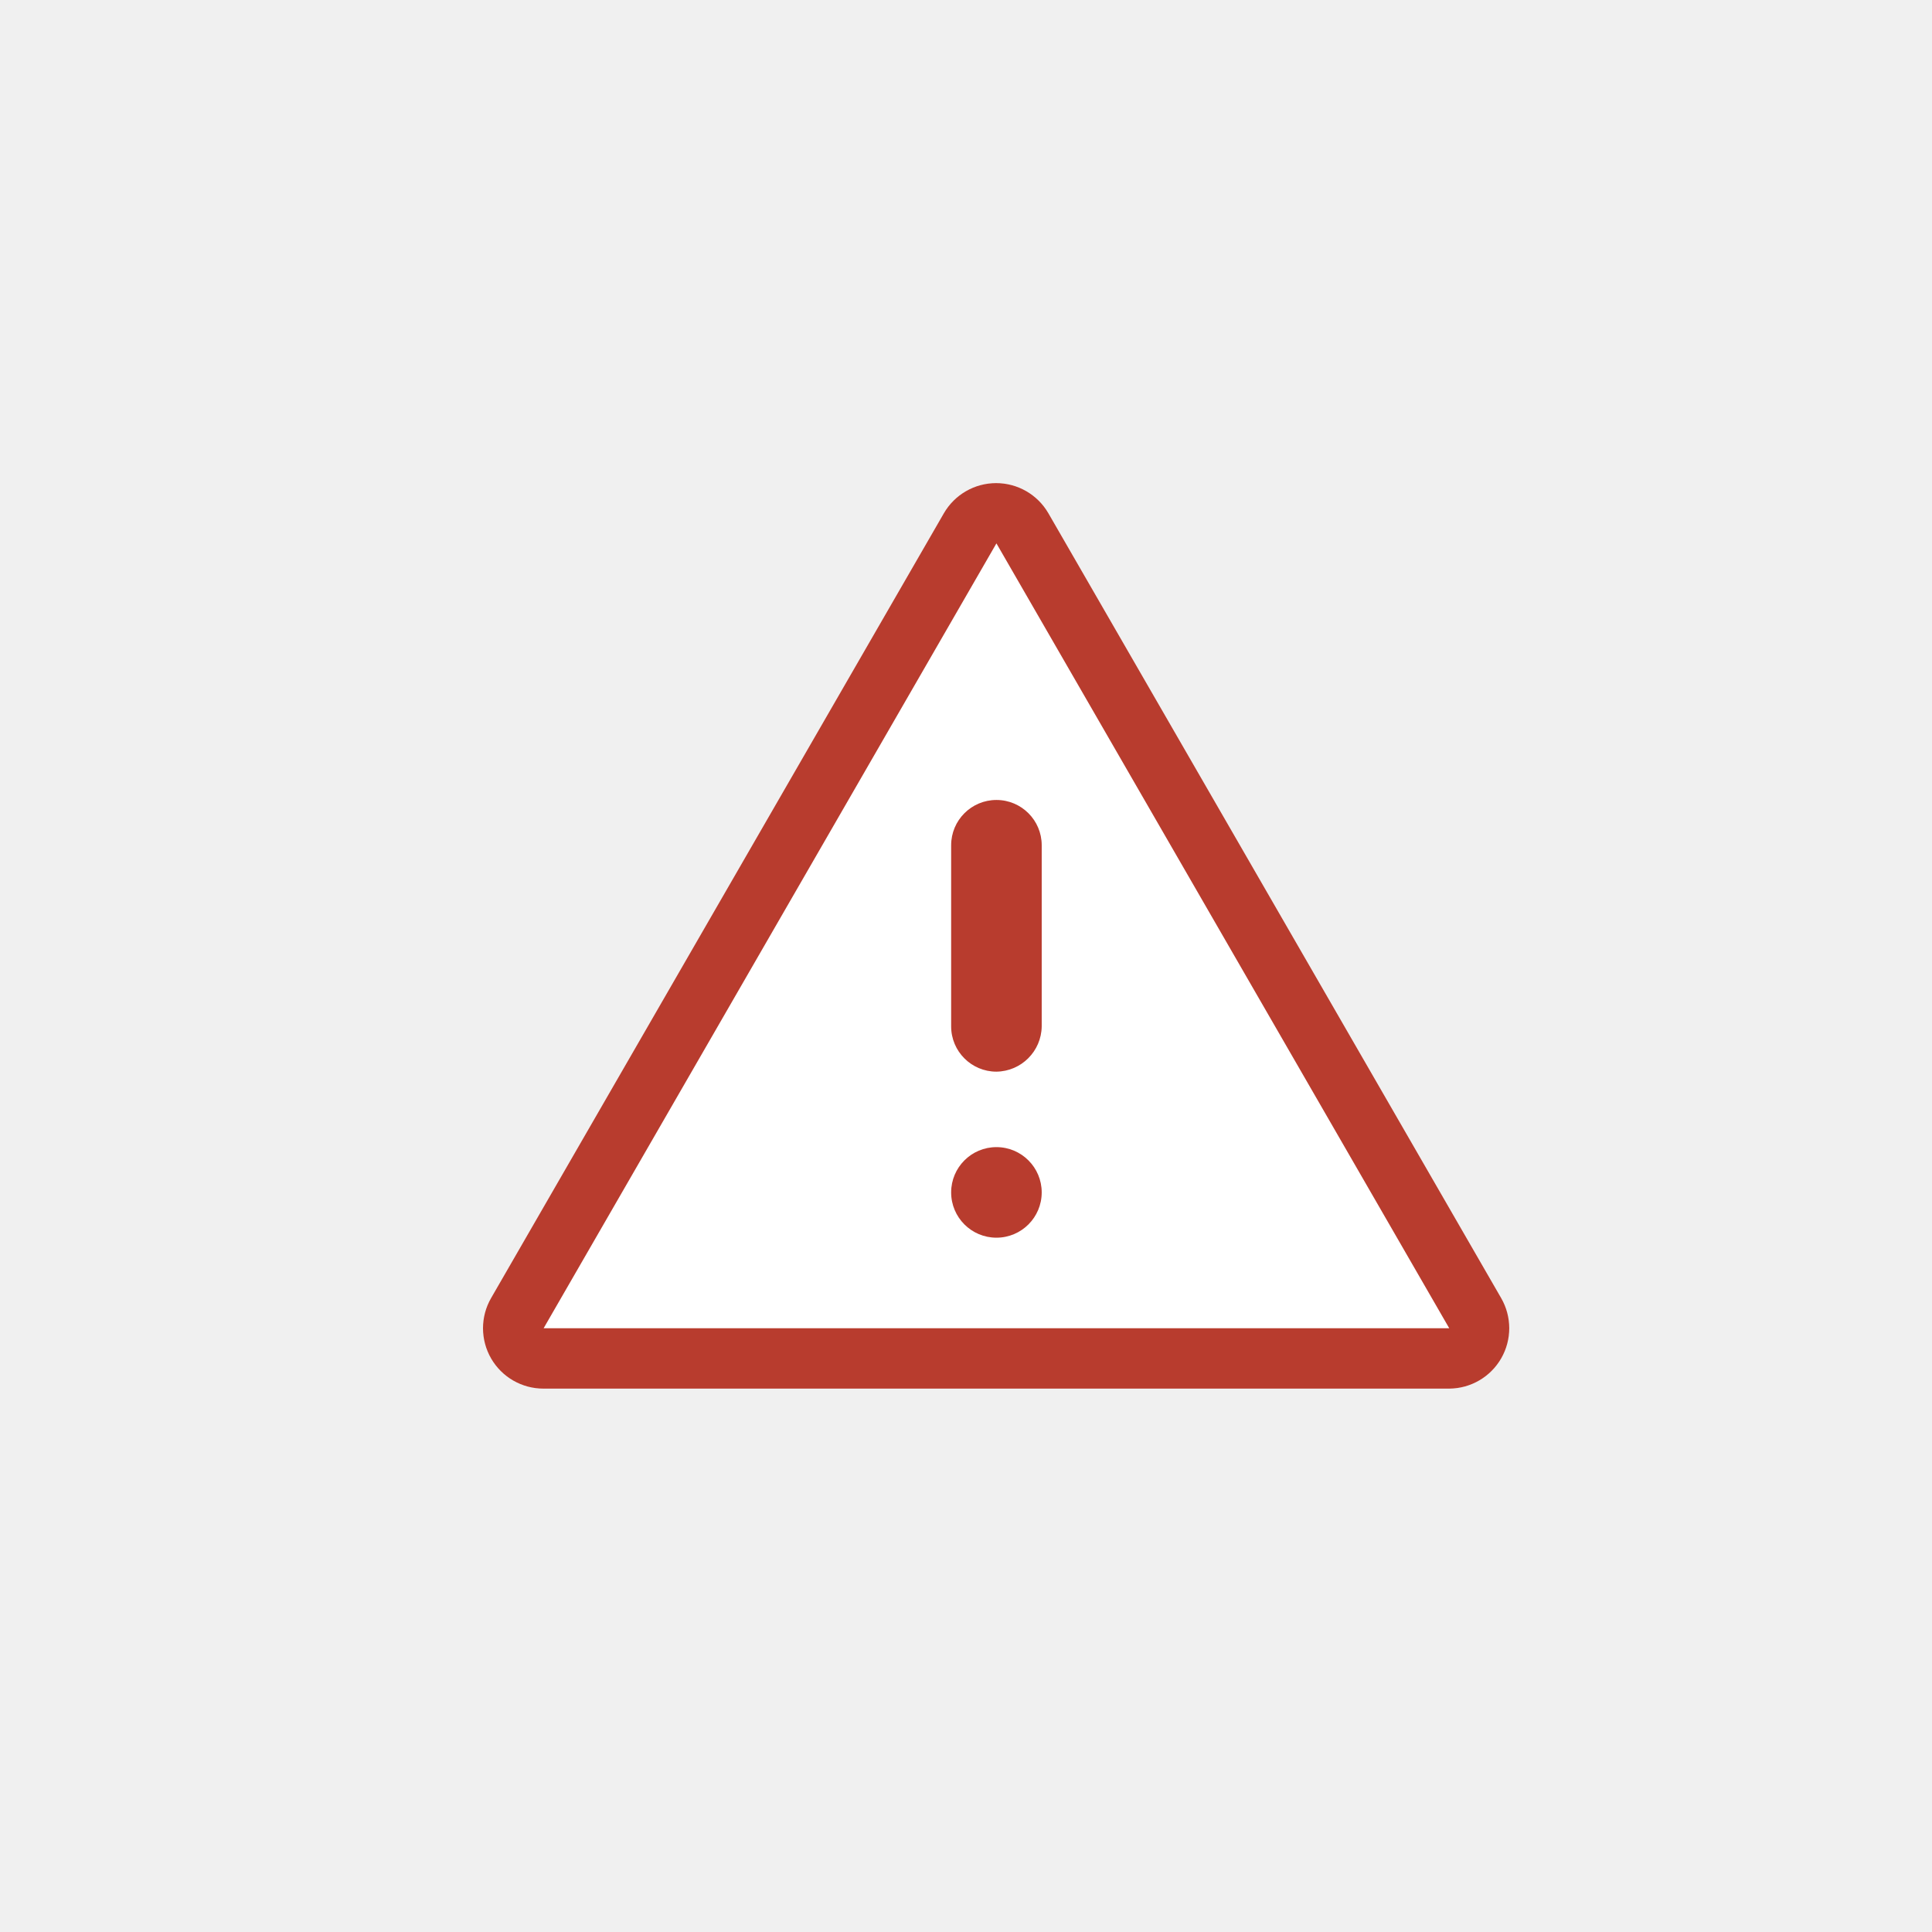
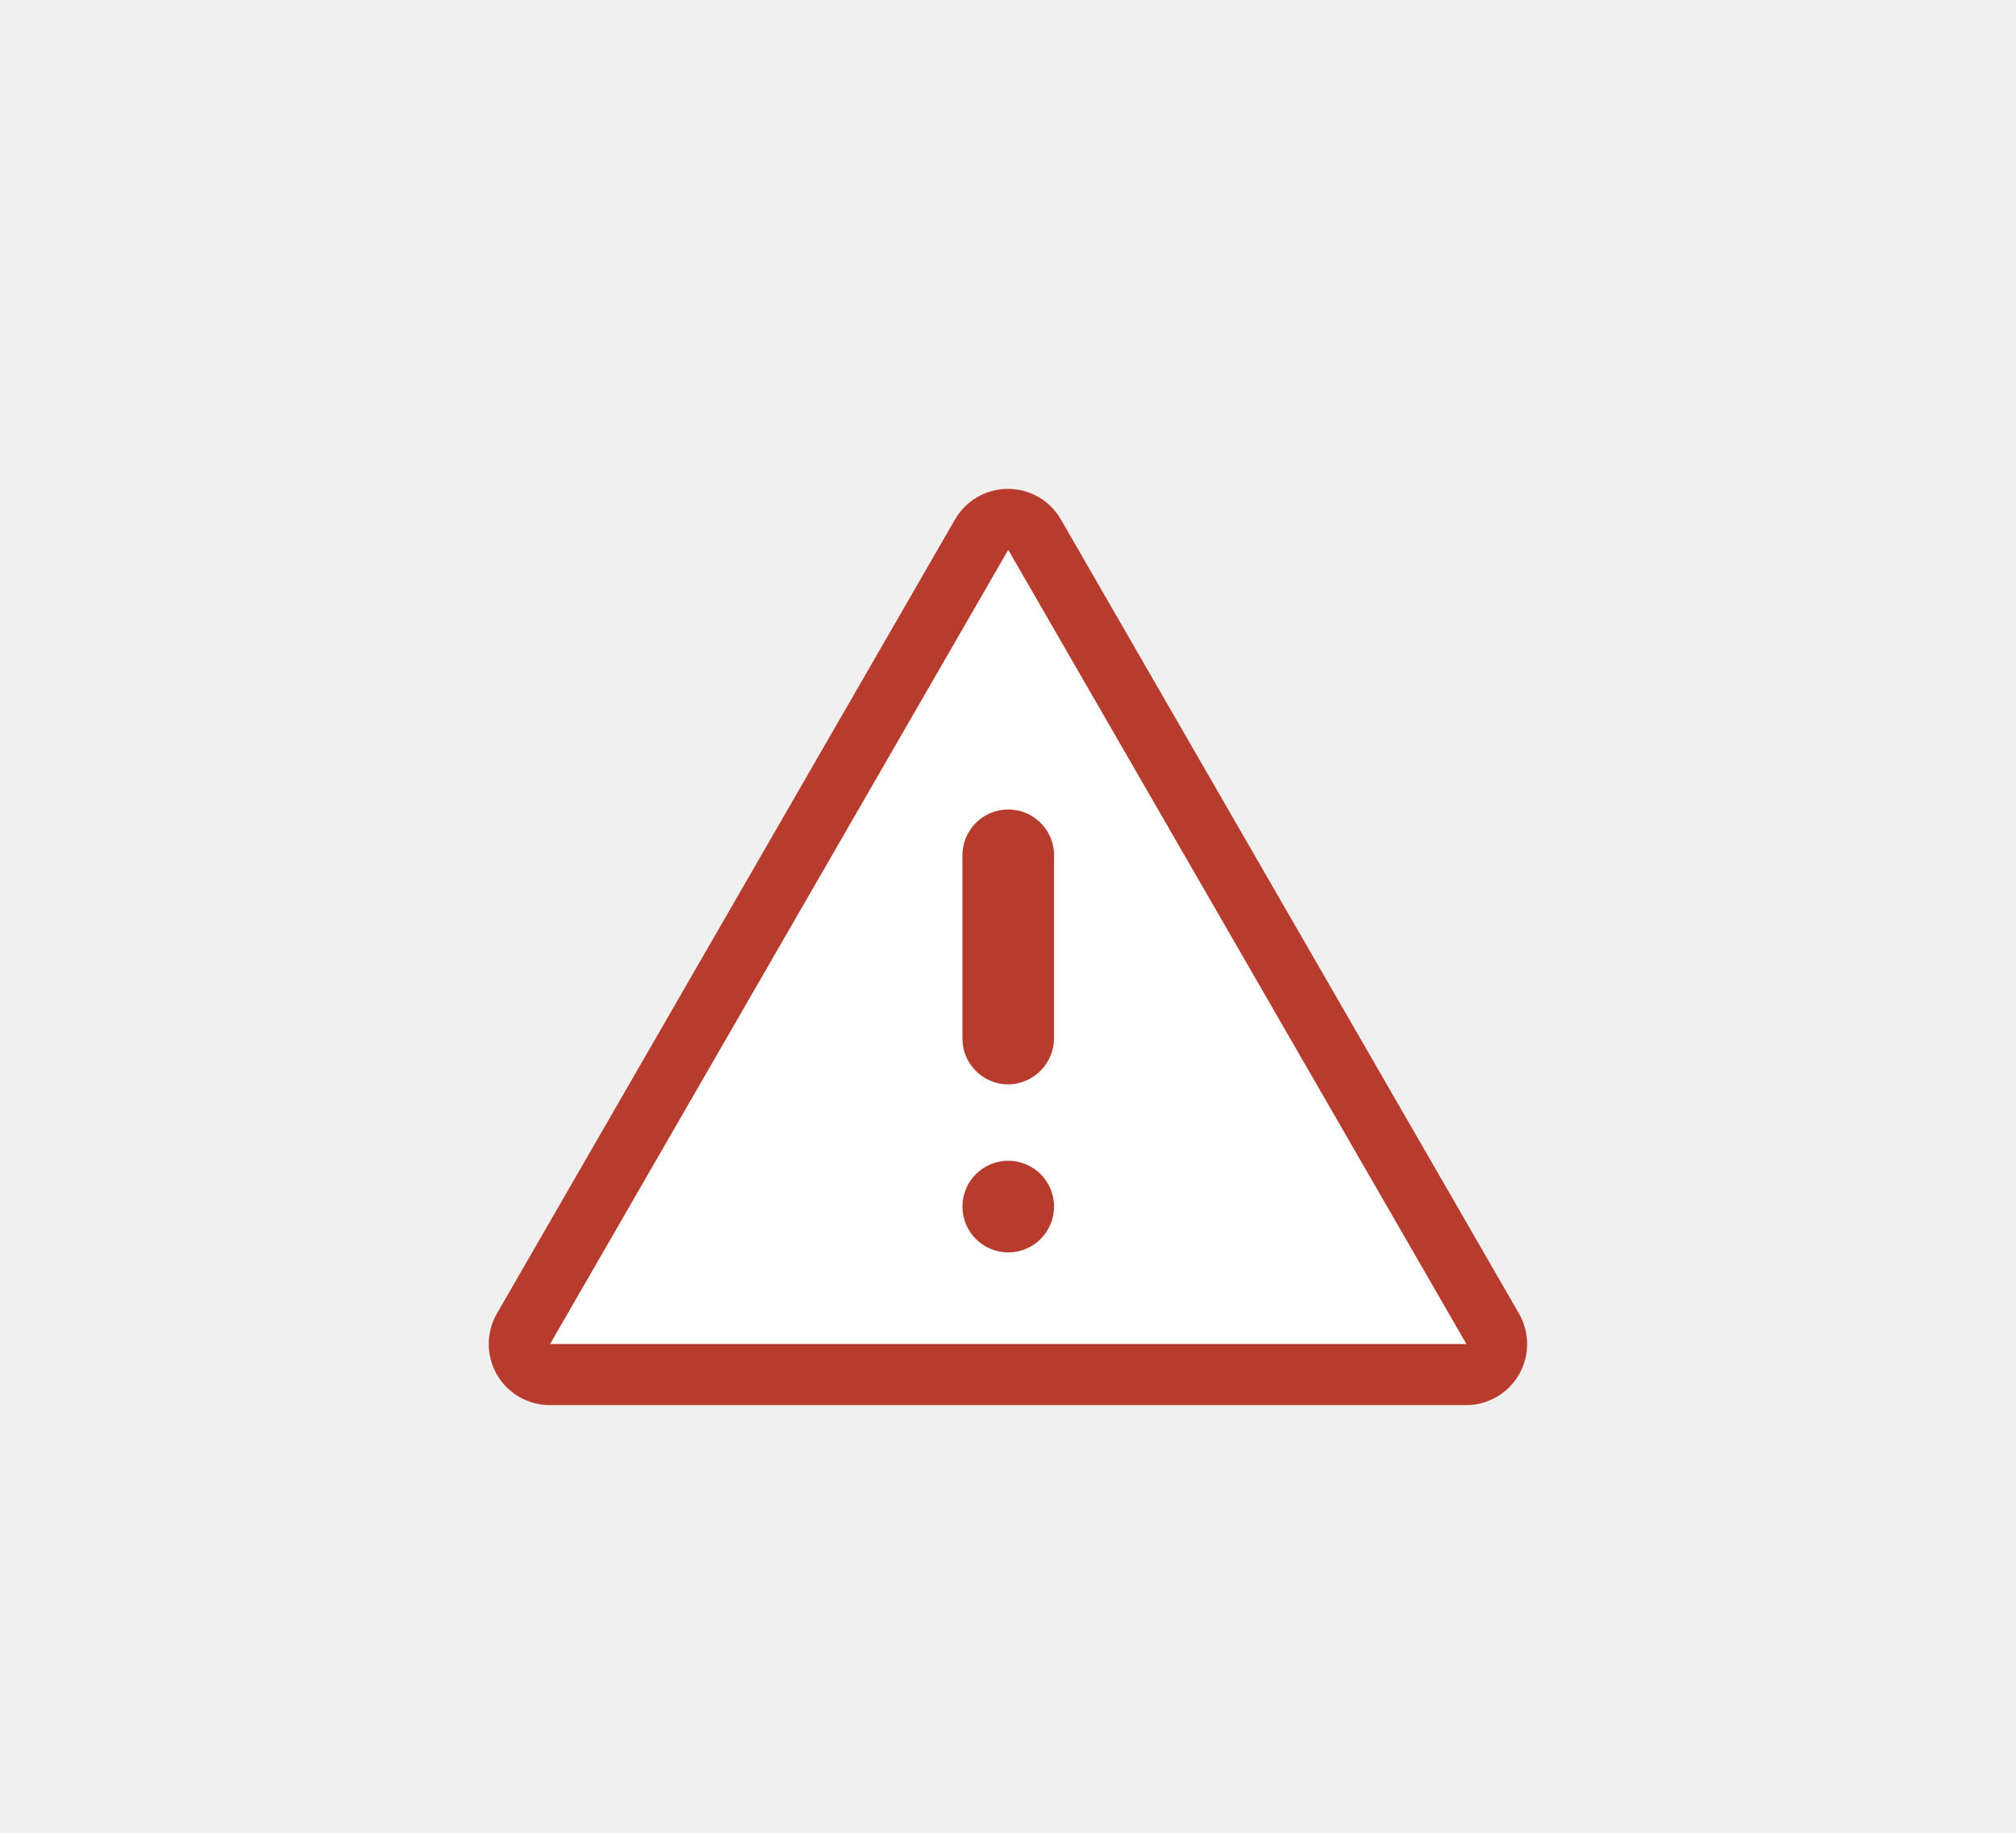
- <svg xmlns="http://www.w3.org/2000/svg" fill="none" viewBox="0 0 32 32" id="alert-fill">
+ <svg xmlns="http://www.w3.org/2000/svg" fill="none" viewBox="0 0 33 30" id="alert-fill">
  <path fill="#fff" d="M16.504 8a1 1 0 0 0-.87.5l-7.5 13a1 1 0 0 0 .87 1.5h15a1 1 0 0 0 .86-1.5l-7.5-13a1 1 0 0 0-.86-.5Z" />
  <circle cx="16.504" cy="19.75" r=".75" fill="#B83C2E" />
  <path fill="#B83C2E" fill-rule="evenodd" d="M15.634 8.5a1 1 0 0 1 1.73 0l7.5 13a1 1 0 0 1-.86 1.5h-15a1 1 0 0 1-.87-1.5l7.5-13Zm8.37 13.5-7.5-13-7.5 13h15Z" clip-rule="evenodd" />
  <path fill="#B83C2E" d="M16.504 17.75a.75.75 0 0 1-.75-.75v-3a.75.75 0 0 1 1.5 0v3a.76.76 0 0 1-.75.75Z" />
</svg>
